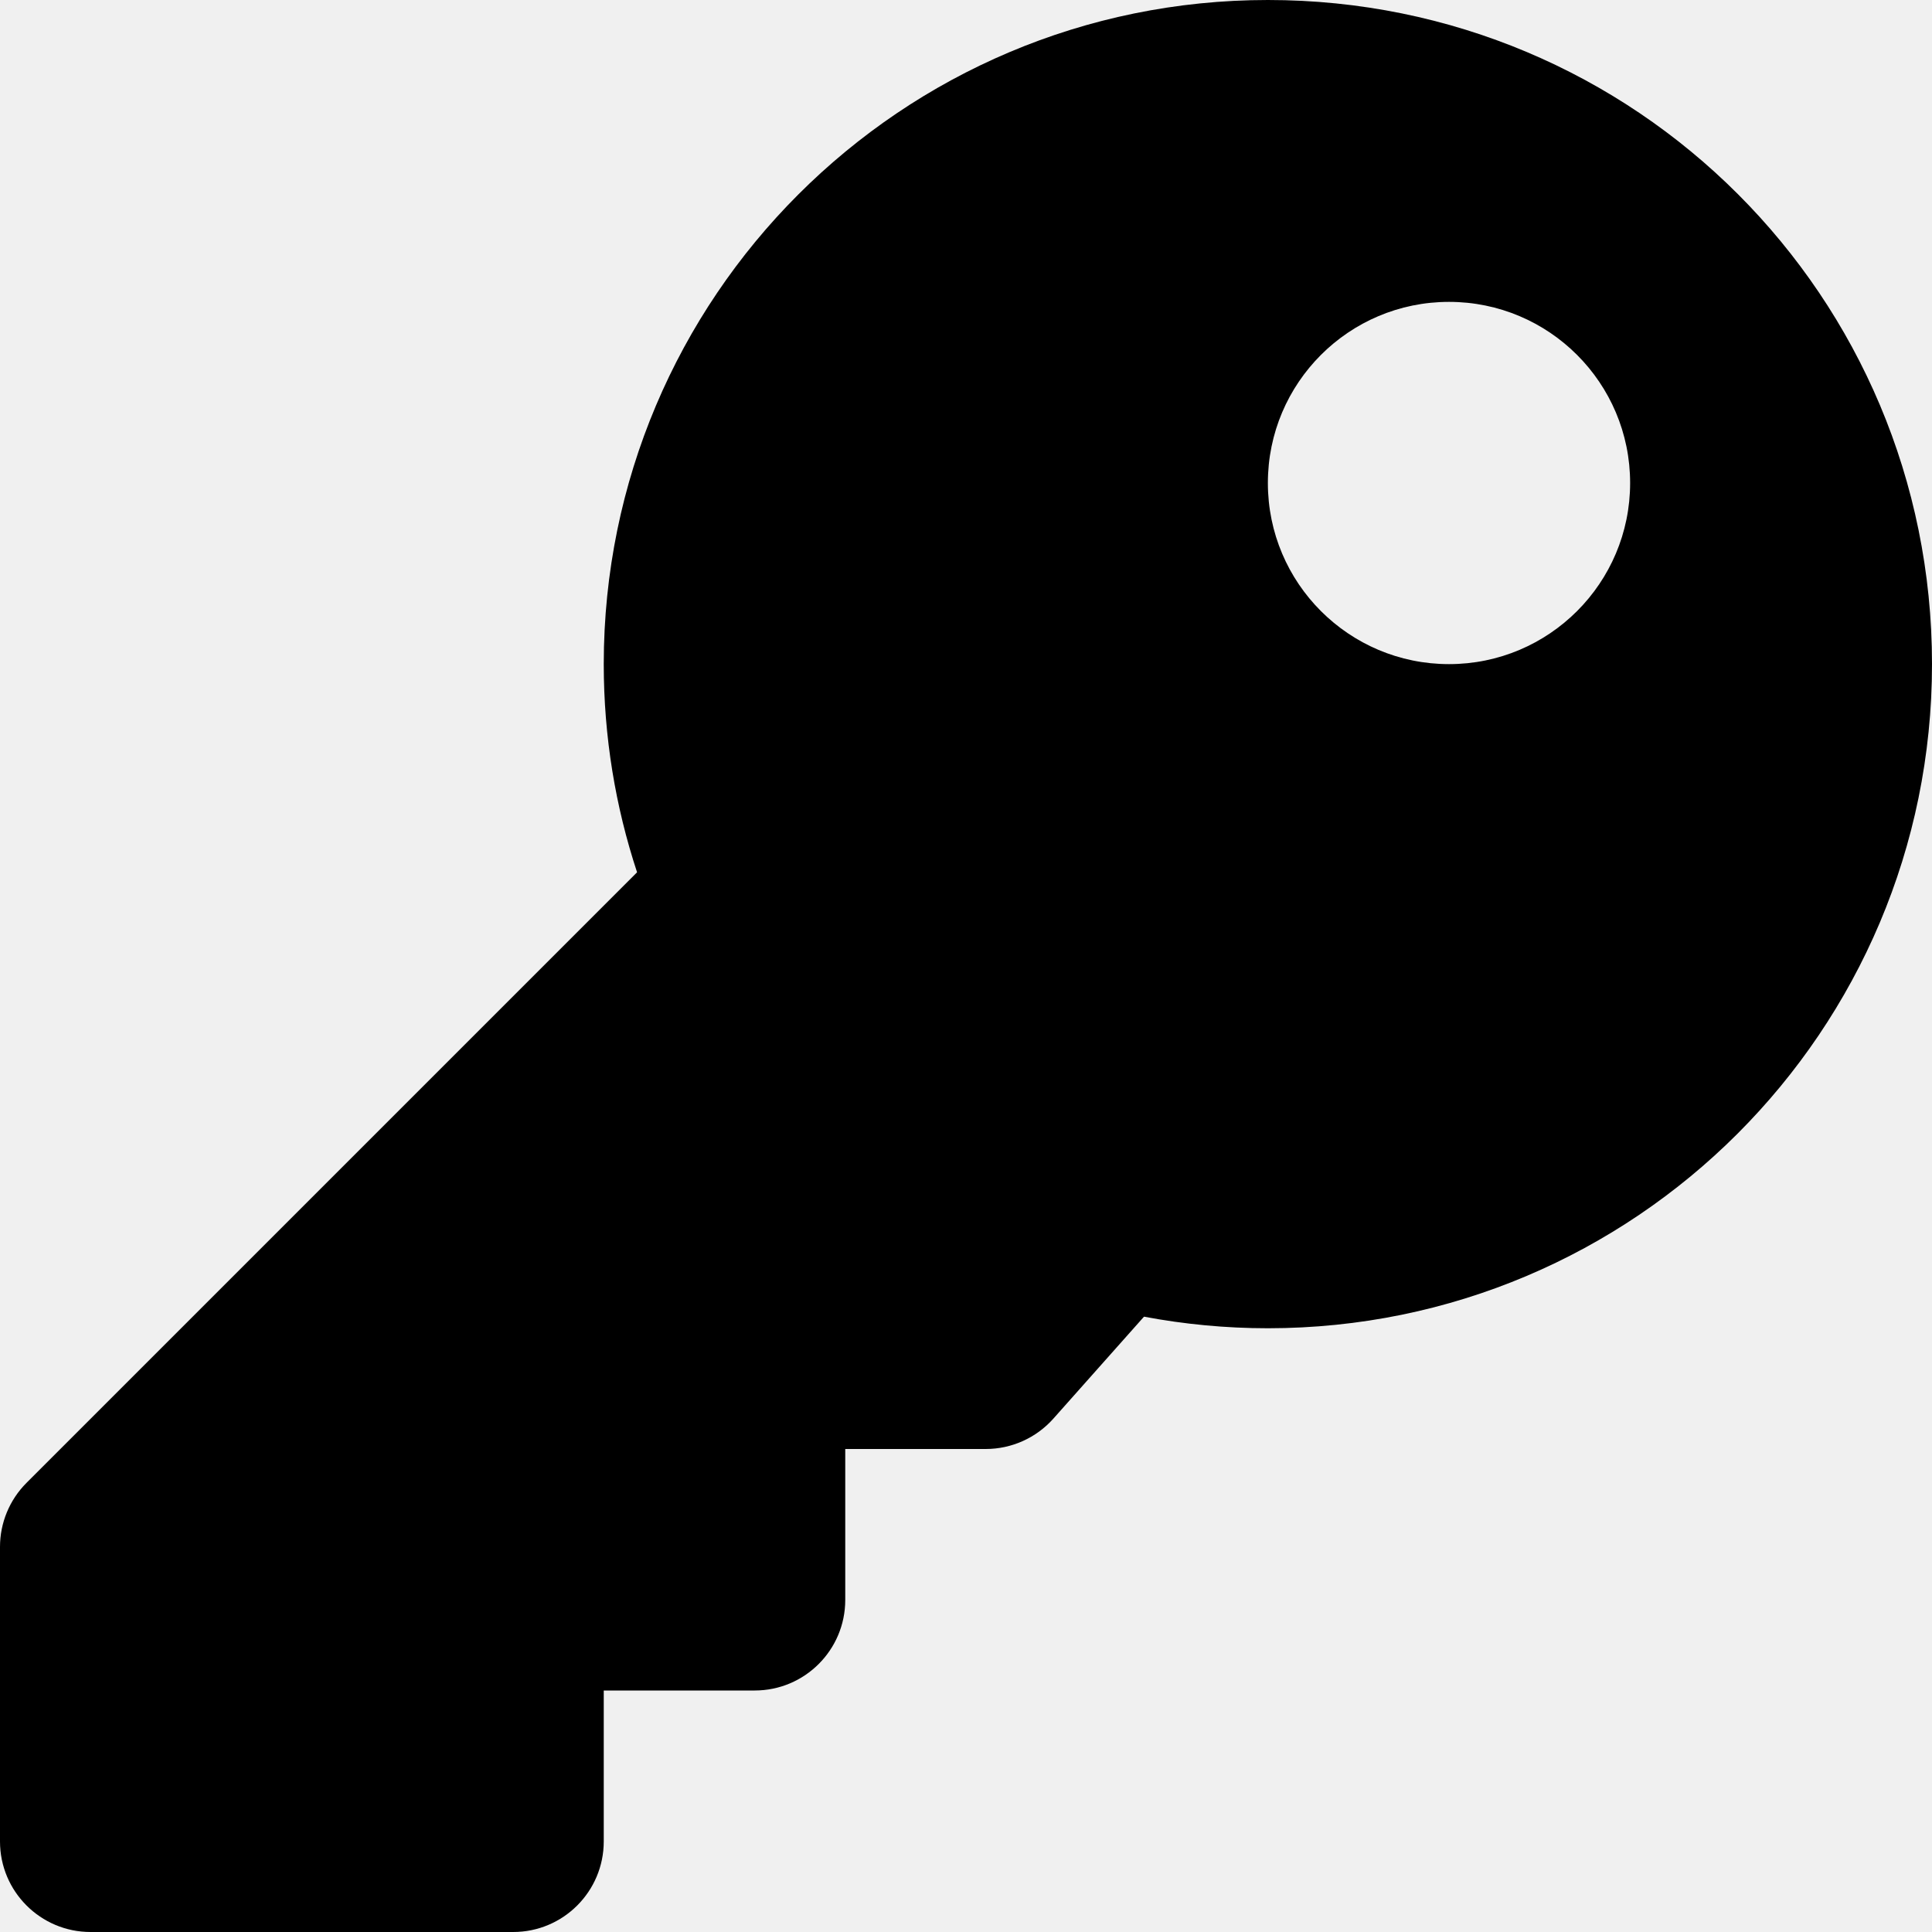
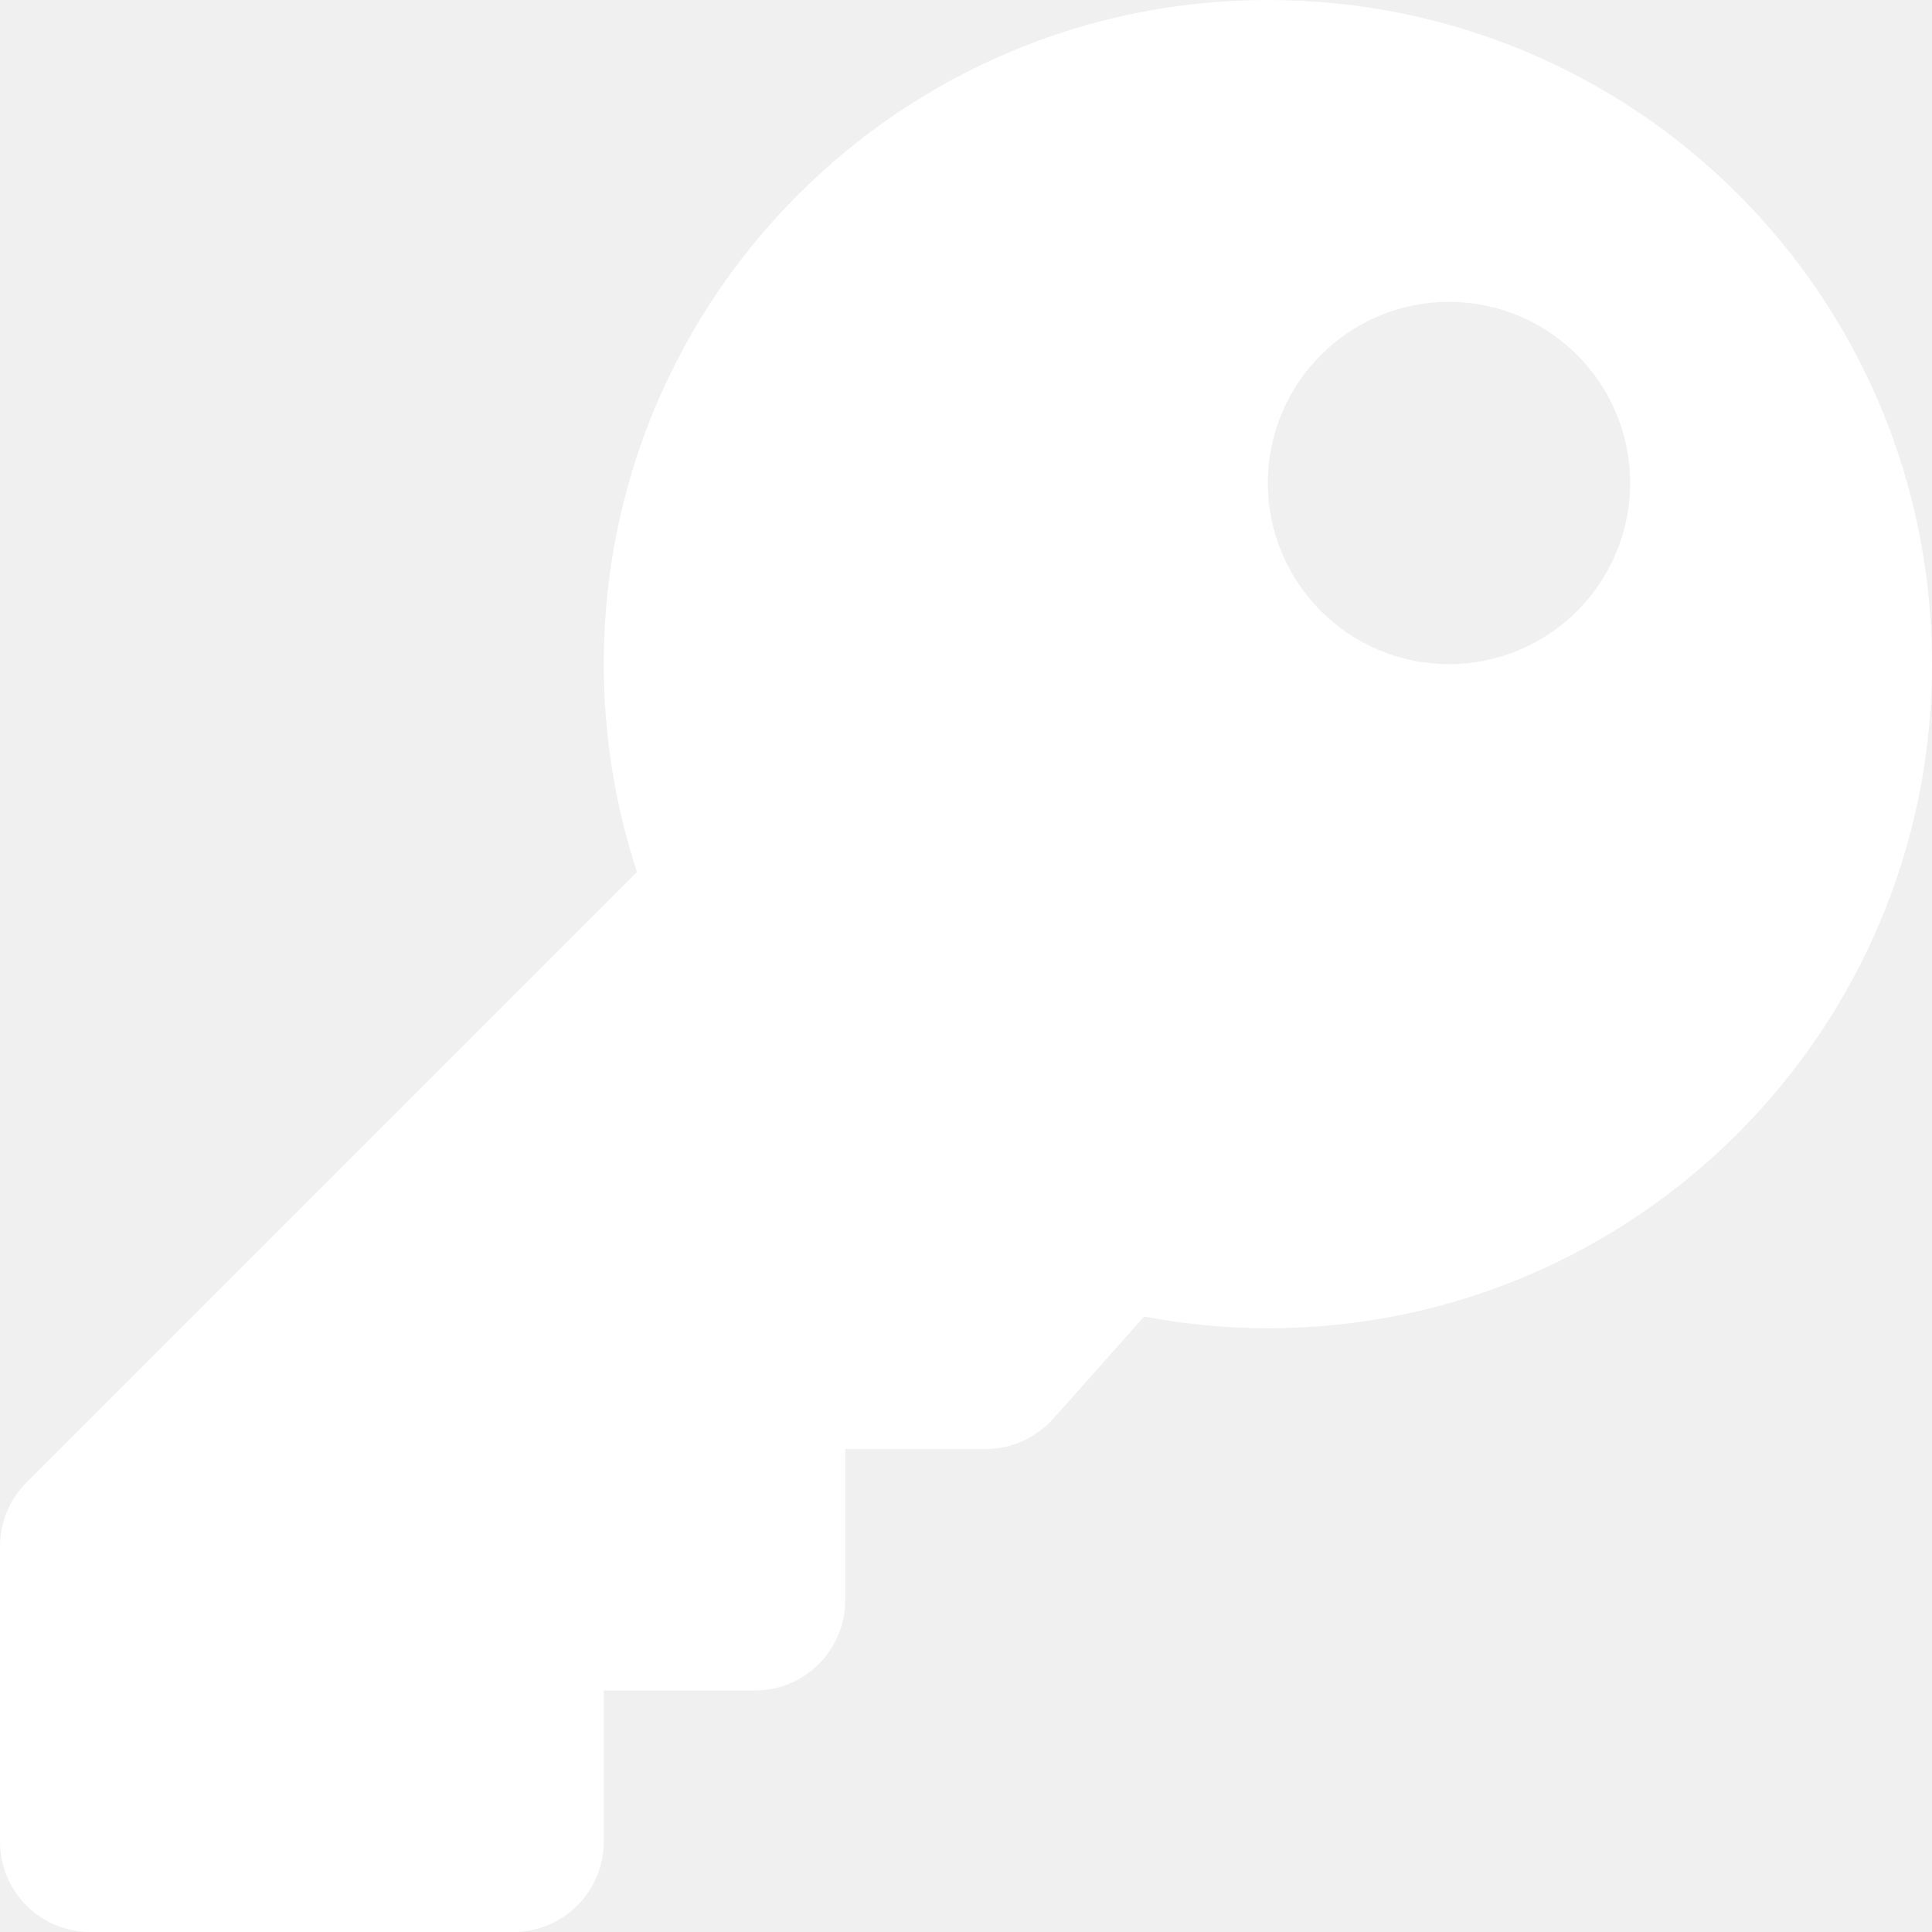
- <svg xmlns="http://www.w3.org/2000/svg" aria-hidden="true" focusable="false" data-prefix="fas" data-icon="key" class="svg-inline--fa fa-key fa-w-16" role="img" viewBox="0 0 512 512">
-   <path fill="currentColor" d="M512 176.001C512 273.203 433.202 352 336 352c-11.22 0-22.19-1.062-32.827-3.069l-24.012 27.014A23.999 23.999 0 0 1 261.223 384H224v40c0 13.255-10.745 24-24 24h-40v40c0 13.255-10.745 24-24 24H24c-13.255 0-24-10.745-24-24v-78.059c0-6.365 2.529-12.47 7.029-16.971l161.802-161.802C163.108 213.814 160 195.271 160 176 160 78.798 238.797.001 335.999 0 433.488-.001 512 78.511 512 176.001zM336 128c0 26.51 21.49 48 48 48s48-21.49 48-48-21.49-48-48-48-48 21.49-48 48z" />
+ <svg xmlns="http://www.w3.org/2000/svg" version="1.1" id="Layer_1" focusable="false" x="0px" y="0px" viewBox="0 0 512 512" style="enable-background:new 0 0 512 512;" xml:space="preserve">
+   <style type="text/css">
+ 	.st0{fill:#FFFFFF;}
+ </style>
+   <path class="st0" d="M512,176c0,97.2-78.8,176-176,176c-11.2,0-22.2-1.1-32.8-3.1l-24,27c-4.6,5.1-11.1,8.1-17.9,8.1H224v40  c0,13.3-10.7,24-24,24h-40v40c0,13.3-10.7,24-24,24H24c-13.3,0-24-10.7-24-24v-78.1c0-6.4,2.5-12.5,7-17l161.8-161.8  c-5.7-17.4-8.8-35.9-8.8-55.2C160,78.8,238.8,0,336,0C433.5,0,512,78.5,512,176z M336,128c0,26.5,21.5,48,48,48s48-21.5,48-48  s-21.5-48-48-48S336,101.5,336,128z" />
</svg>
